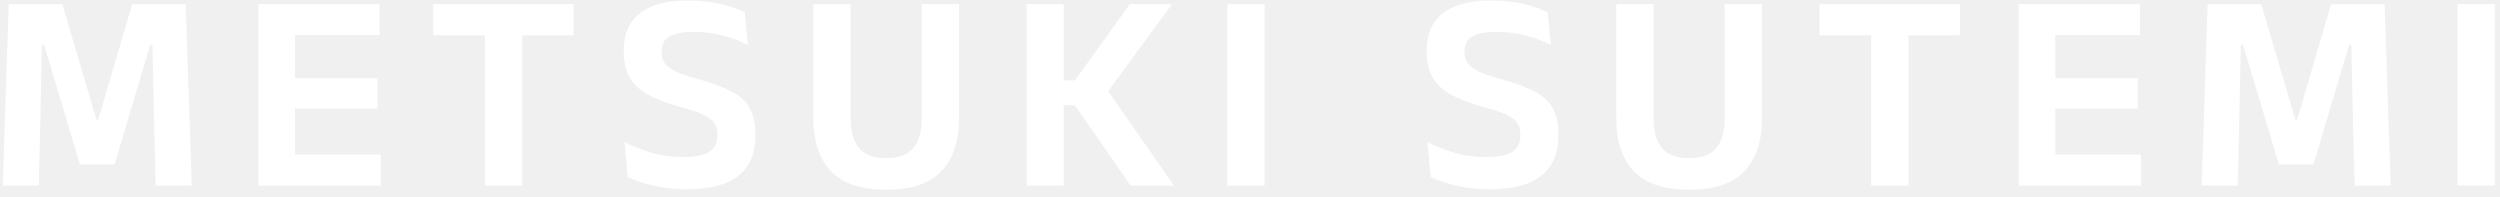
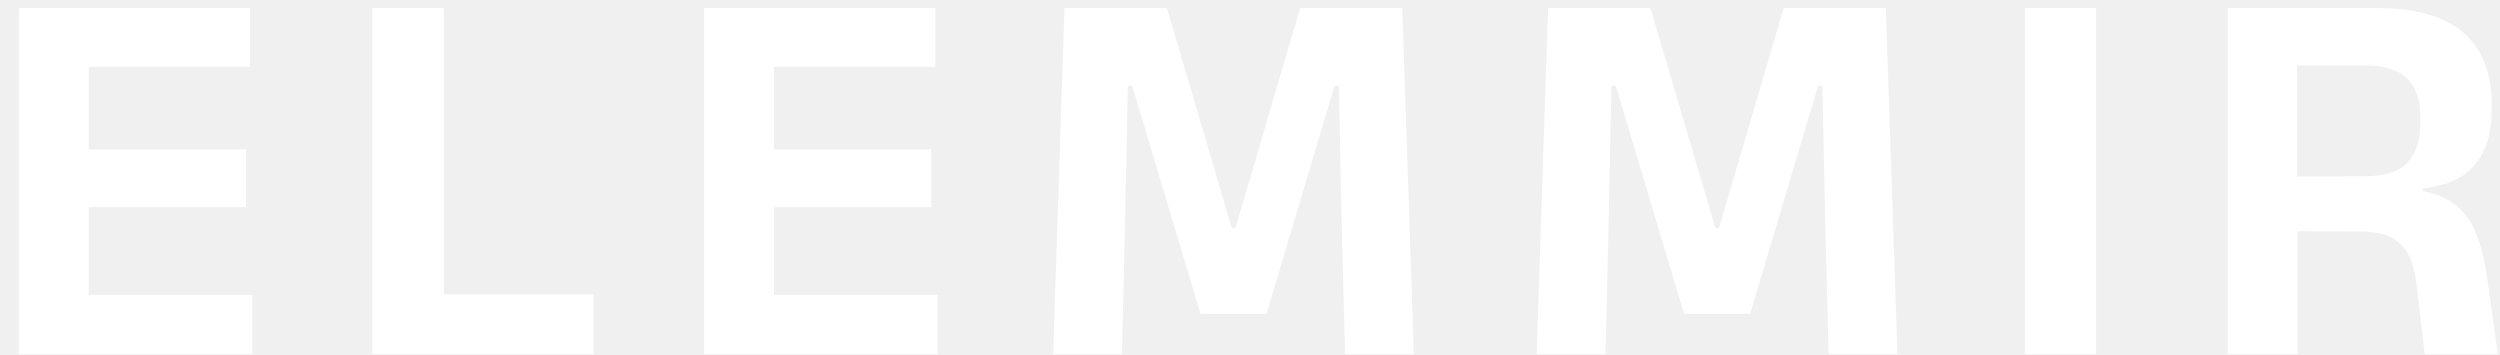
- <svg xmlns="http://www.w3.org/2000/svg" width="229" height="18" viewBox="0 0 229 18" fill="none">
-   <path d="M3.553 17H0.251L0.797 0.386H5.711L8.831 10.955H9L12.107 0.386H17.008L17.567 17H14.265L14.109 11.02L13.966 4.117H13.758L10.495 15.063H7.323L4.047 4.117H3.839L3.696 11.033L3.553 17ZM27.024 17H23.67V0.386H27.024V17ZM34.876 17H24.671V14.153H34.876V17ZM34.577 9.941H25.62V7.172H34.577V9.941ZM34.772 3.207H24.658V0.386H34.772V3.207ZM47.837 17H44.418V1.023H47.837V17ZM52.543 3.233H39.686V0.386H52.543V3.233ZM62.883 17.338C62.112 17.338 61.388 17.282 60.712 17.169C60.045 17.056 59.438 16.918 58.892 16.753C58.355 16.58 57.891 16.406 57.501 16.233L57.202 13.009C57.878 13.364 58.68 13.685 59.607 13.971C60.534 14.248 61.522 14.387 62.571 14.387C63.68 14.387 64.482 14.227 64.976 13.906C65.47 13.585 65.717 13.091 65.717 12.424V12.281C65.717 11.848 65.609 11.492 65.392 11.215C65.184 10.929 64.833 10.678 64.339 10.461C63.845 10.244 63.173 10.023 62.324 9.798C61.128 9.469 60.144 9.096 59.373 8.68C58.61 8.255 58.047 7.731 57.683 7.107C57.319 6.474 57.137 5.681 57.137 4.728V4.572C57.137 3.116 57.627 1.998 58.606 1.218C59.594 0.438 61.05 0.048 62.974 0.048C64.17 0.048 65.197 0.156 66.055 0.373C66.913 0.59 67.632 0.841 68.213 1.127L68.512 4.13C67.862 3.783 67.117 3.497 66.276 3.272C65.444 3.038 64.534 2.921 63.546 2.921C62.809 2.921 62.224 2.99 61.791 3.129C61.366 3.268 61.059 3.471 60.868 3.74C60.686 4.009 60.595 4.334 60.595 4.715V4.754C60.595 5.144 60.69 5.482 60.881 5.768C61.08 6.054 61.431 6.318 61.934 6.561C62.437 6.795 63.152 7.038 64.079 7.289C65.258 7.618 66.22 7.974 66.965 8.355C67.719 8.736 68.278 9.23 68.642 9.837C69.006 10.444 69.188 11.245 69.188 12.242V12.476C69.188 14.079 68.664 15.293 67.615 16.116C66.575 16.931 64.998 17.338 62.883 17.338ZM81.18 17.377C78.892 17.377 77.206 16.818 76.123 15.7C75.04 14.573 74.498 12.931 74.498 10.773V0.386H77.917V10.851C77.917 12.038 78.172 12.944 78.684 13.568C79.204 14.183 80.036 14.491 81.18 14.491C82.315 14.491 83.138 14.183 83.65 13.568C84.17 12.944 84.43 12.038 84.43 10.851V0.386H87.849V10.773C87.849 12.931 87.307 14.573 86.224 15.7C85.141 16.818 83.459 17.377 81.18 17.377ZM107.537 17H103.559L98.463 9.642H97.124V7.367H98.463L103.494 0.386H107.355L101.232 8.719L101.219 7.939L107.537 17ZM97.436 17H94.043V0.386H97.436V17ZM115.836 0.386V17H112.417V0.386H115.836ZM136.434 17.338C135.662 17.338 134.939 17.282 134.263 17.169C133.595 17.056 132.989 16.918 132.443 16.753C131.905 16.58 131.442 16.406 131.052 16.233L130.753 13.009C131.429 13.364 132.23 13.685 133.158 13.971C134.085 14.248 135.073 14.387 136.122 14.387C137.231 14.387 138.033 14.227 138.527 13.906C139.021 13.585 139.268 13.091 139.268 12.424V12.281C139.268 11.848 139.159 11.492 138.943 11.215C138.735 10.929 138.384 10.678 137.89 10.461C137.396 10.244 136.724 10.023 135.875 9.798C134.679 9.469 133.695 9.096 132.924 8.68C132.161 8.255 131.598 7.731 131.234 7.107C130.87 6.474 130.688 5.681 130.688 4.728V4.572C130.688 3.116 131.177 1.998 132.157 1.218C133.145 0.438 134.601 0.048 136.525 0.048C137.721 0.048 138.748 0.156 139.606 0.373C140.464 0.59 141.183 0.841 141.764 1.127L142.063 4.13C141.413 3.783 140.667 3.497 139.827 3.272C138.995 3.038 138.085 2.921 137.097 2.921C136.36 2.921 135.775 2.99 135.342 3.129C134.917 3.268 134.609 3.471 134.419 3.74C134.237 4.009 134.146 4.334 134.146 4.715V4.754C134.146 5.144 134.241 5.482 134.432 5.768C134.631 6.054 134.982 6.318 135.485 6.561C135.987 6.795 136.702 7.038 137.63 7.289C138.808 7.618 139.77 7.974 140.516 8.355C141.27 8.736 141.829 9.23 142.193 9.837C142.557 10.444 142.739 11.245 142.739 12.242V12.476C142.739 14.079 142.214 15.293 141.166 16.116C140.126 16.931 138.548 17.338 136.434 17.338ZM154.731 17.377C152.443 17.377 150.757 16.818 149.674 15.7C148.59 14.573 148.049 12.931 148.049 10.773V0.386H151.468V10.851C151.468 12.038 151.723 12.944 152.235 13.568C152.755 14.183 153.587 14.491 154.731 14.491C155.866 14.491 156.689 14.183 157.201 13.568C157.721 12.944 157.981 12.038 157.981 10.851V0.386H161.4V10.773C161.4 12.931 160.858 14.573 159.775 15.7C158.691 16.818 157.01 17.377 154.731 17.377ZM174.821 17H171.402V1.023H174.821V17ZM179.527 3.233H166.67V0.386H179.527V3.233ZM188.268 17H184.914V0.386H188.268V17ZM196.12 17H185.915V14.153H196.12V17ZM195.821 9.941H186.864V7.172H195.821V9.941ZM196.016 3.207H185.902V0.386H196.016V3.207ZM204.973 17H201.671L202.217 0.386H207.131L210.251 10.955H210.42L213.527 0.386H218.428L218.987 17H215.685L215.529 11.02L215.386 4.117H215.178L211.915 15.063H208.743L205.467 4.117H205.259L205.116 11.033L204.973 17ZM228.521 0.386V17H225.102V0.386H228.521Z" fill="white" />
+ <svg xmlns="http://www.w3.org/2000/svg" width="120" height="17" viewBox="0 0 120 17" fill="none">
+   <path d="M4.259 17H0.905V0.386H4.259V17ZM12.111 17H1.906V14.153H12.111V17ZM11.812 9.941H2.855V7.172H11.812V9.941ZM12.007 3.207H1.893V0.386H12.007V3.207ZM21.302 0.386V17H17.87V0.386H21.302ZM19.794 17V14.127H28.491V17H19.794ZM37.148 17H33.794V0.386H37.148V17ZM45 17H34.795V14.153H45V17ZM44.701 9.941H35.744V7.172H44.701V9.941ZM44.896 3.207H34.782V0.386H44.896V3.207ZM53.852 17H50.55L51.096 0.386H56.01L59.13 10.955H59.299L62.406 0.386H67.307L67.866 17H64.564L64.408 11.02L64.265 4.117H64.057L60.794 15.063H57.622L54.346 4.117H54.138L53.995 11.033L53.852 17ZM77.063 17H73.761L74.307 0.386H79.221L82.341 10.955H82.51L85.617 0.386H90.518L91.077 17H87.775L87.619 11.02L87.476 4.117H87.268L84.005 15.063H80.833L77.557 4.117H77.349L77.206 11.033L77.063 17ZM100.612 0.386V17H97.193V0.386H100.612ZM119.895 17H116.385L116.008 13.763C115.948 13.182 115.826 12.697 115.644 12.307C115.462 11.917 115.189 11.622 114.825 11.423C114.461 11.215 113.959 11.111 113.317 11.111L109.3 11.098V8.472L113.525 8.459C114.47 8.459 115.146 8.242 115.553 7.809C115.969 7.367 116.177 6.739 116.177 5.924V5.612C116.177 4.806 115.969 4.195 115.553 3.779C115.146 3.354 114.461 3.142 113.499 3.142H109.261V0.386H113.98C115.93 0.386 117.352 0.78 118.244 1.569C119.146 2.358 119.596 3.48 119.596 4.936V5.3C119.596 6.392 119.332 7.259 118.803 7.9C118.275 8.541 117.434 8.923 116.281 9.044V9.512L115.332 9.044C116.32 9.113 117.083 9.321 117.62 9.668C118.166 10.015 118.565 10.496 118.816 11.111C119.068 11.718 119.258 12.472 119.388 13.373L119.895 17ZM110.288 17H106.934V0.386H110.262V9.408L110.288 10.669V17Z" fill="white" />
</svg>
